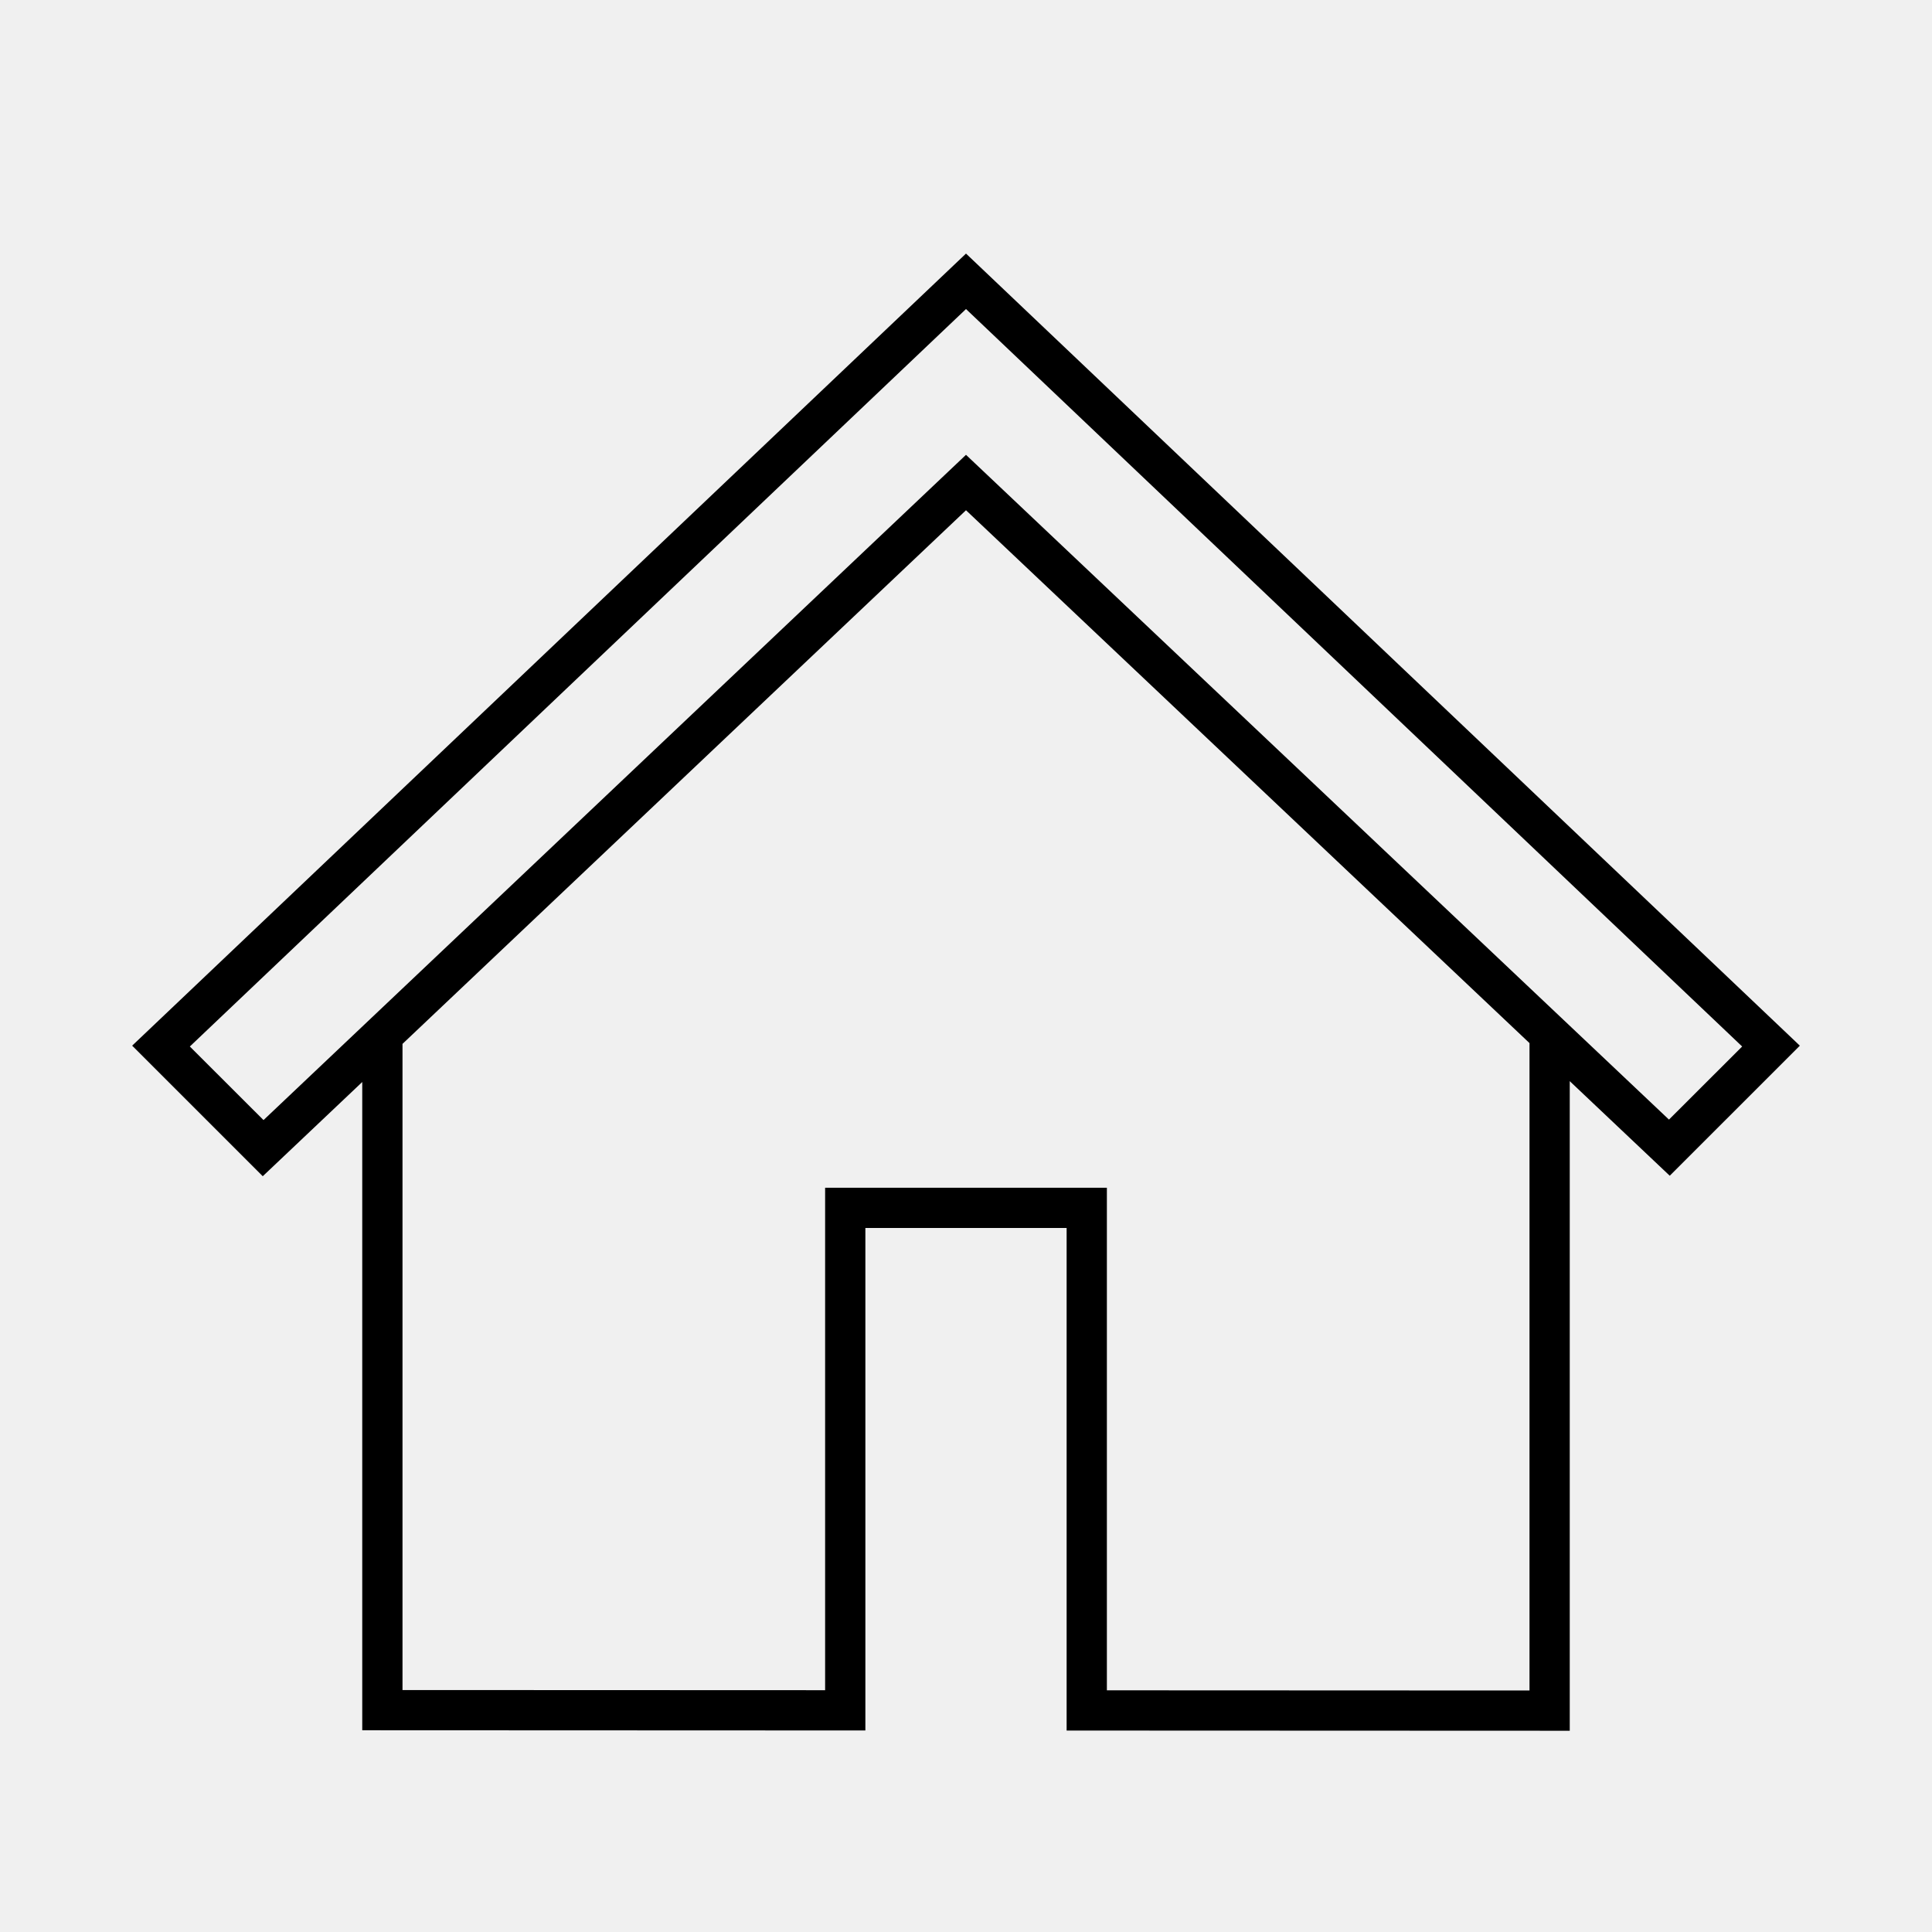
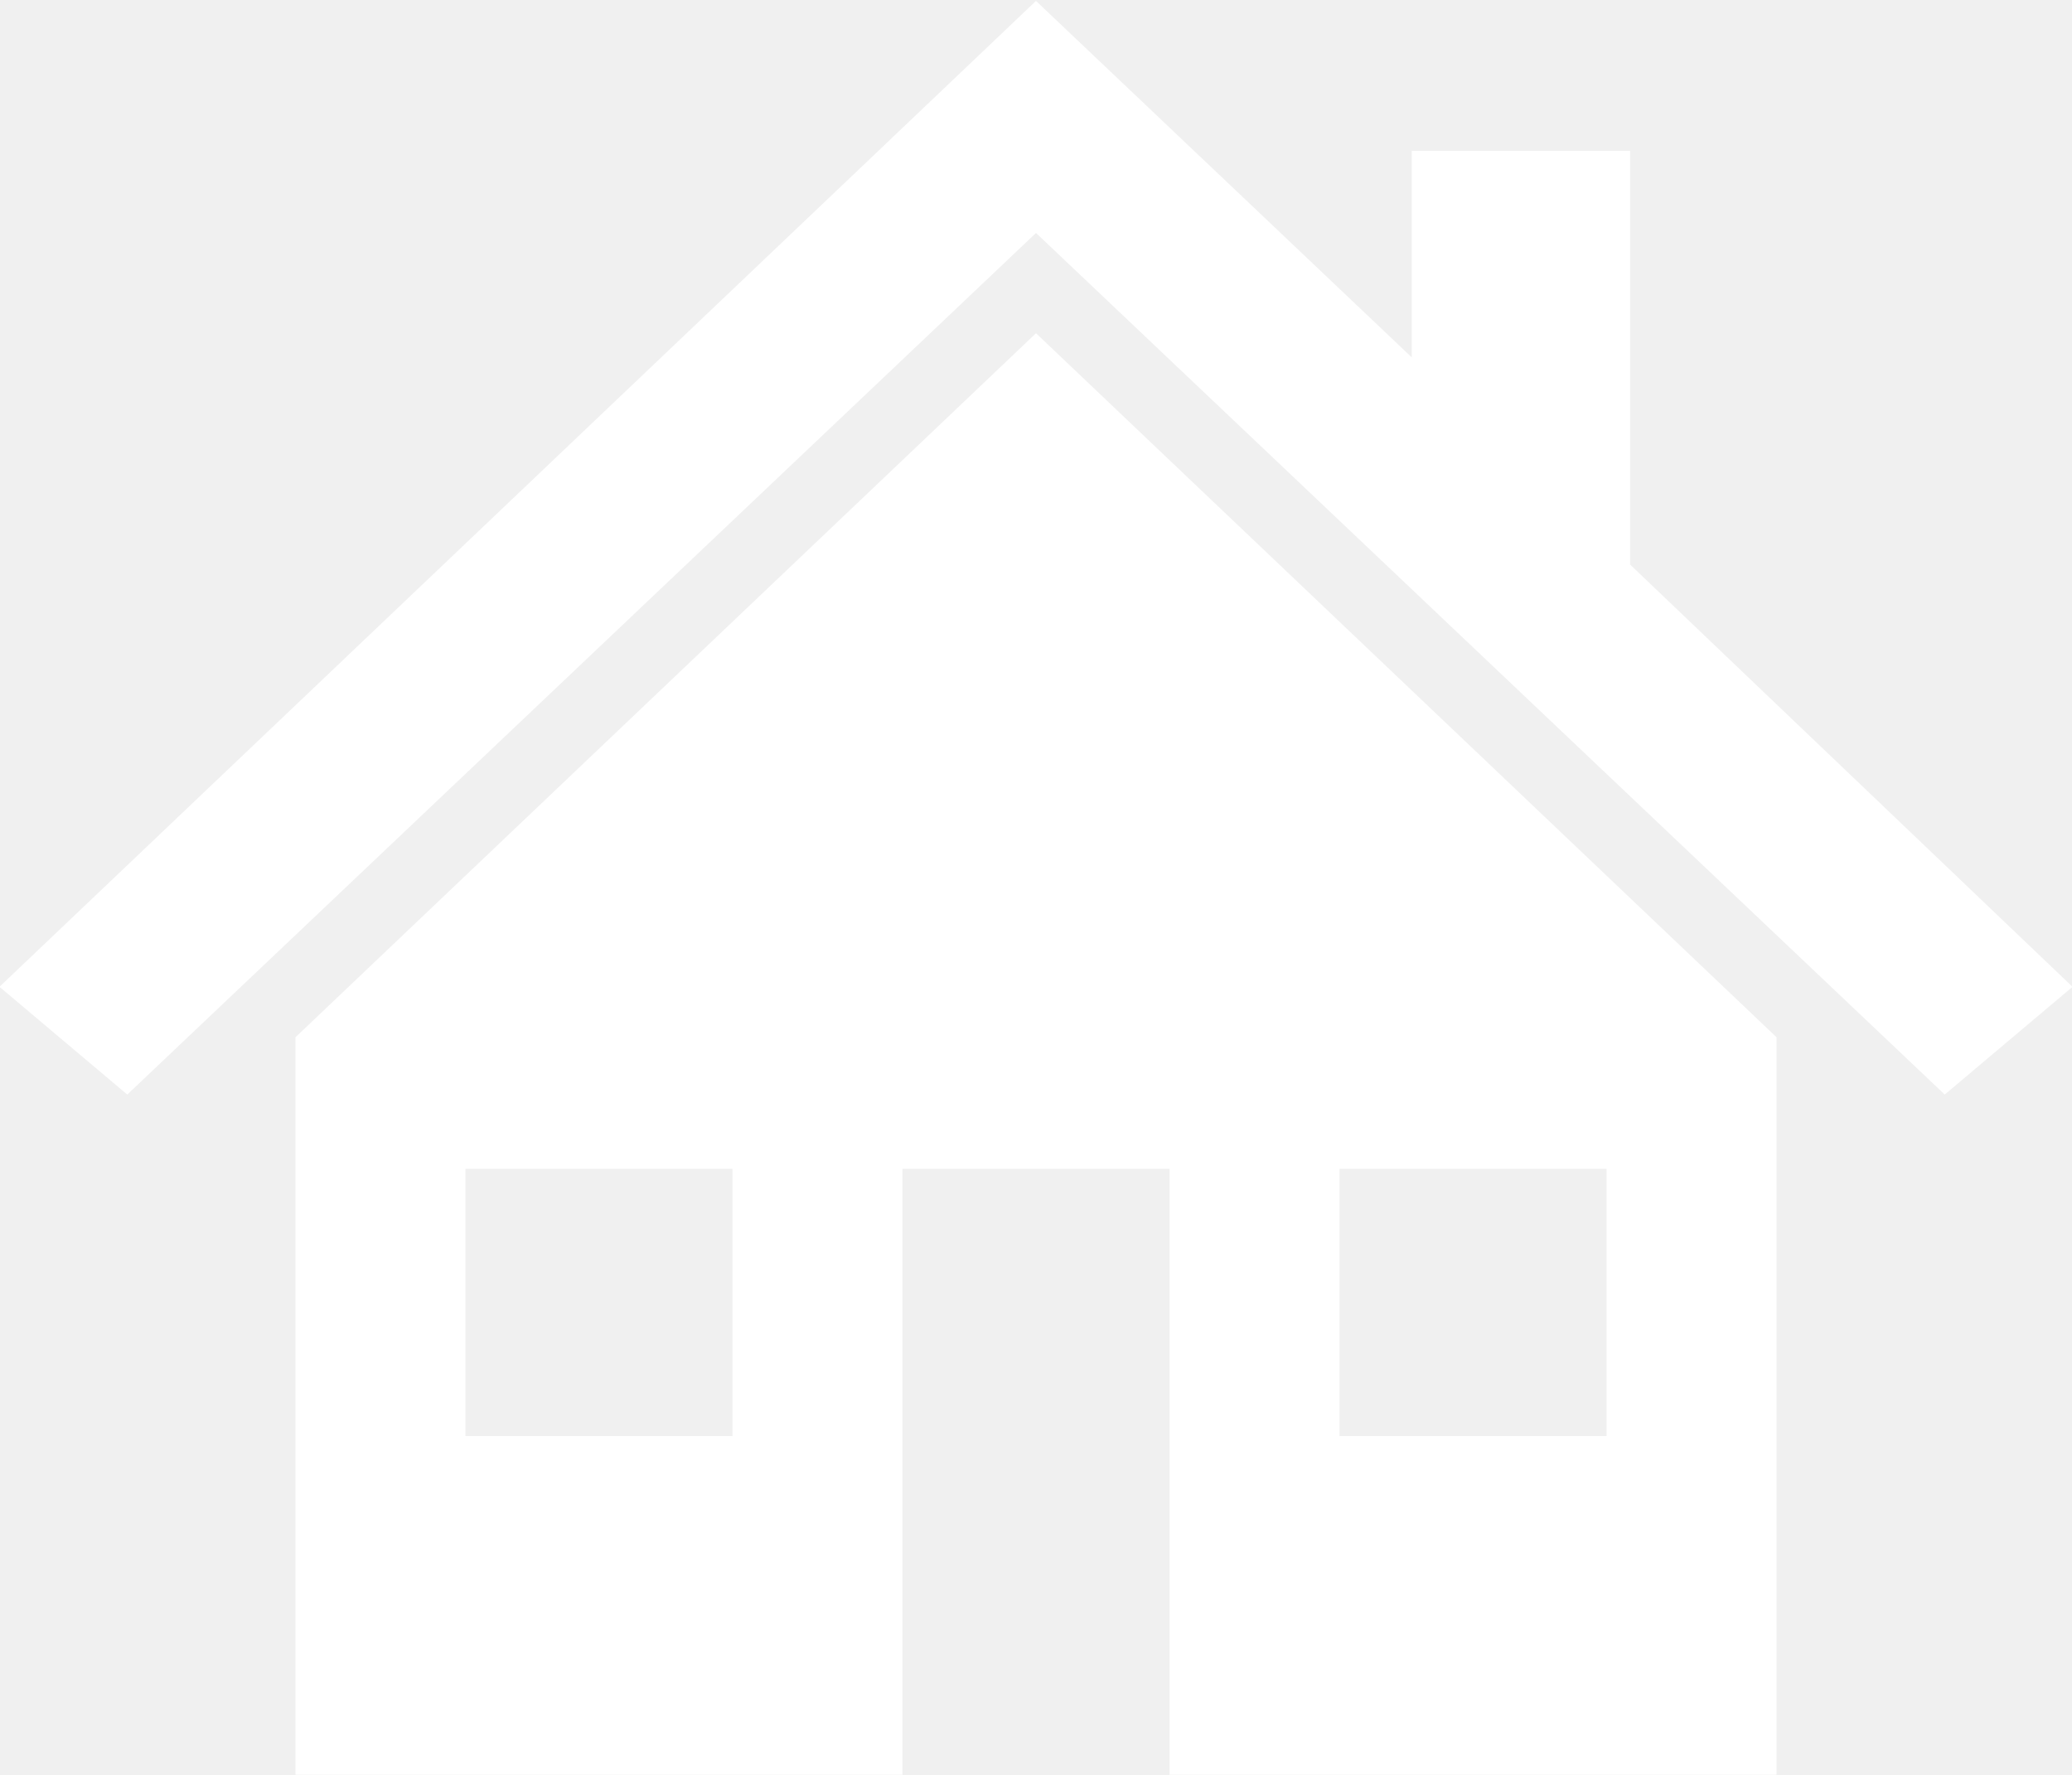
- <svg xmlns="http://www.w3.org/2000/svg" width="96" height="96" xml:space="preserve" overflow="hidden">
-   <g transform="translate(-592 -312)">
-     <path d="M598.567 363.958 605.056 370.446 610 365.764 610 397.976 635 397.986 635 373.017 645 373.017 645 397.99 670 398 670 365.722 674.969 370.422 681.433 363.959 640 324.6ZM668 396 647 395.991 647 371.017 633 371.017 633 395.985 612 395.977 612 363.87 640 337.354 668 363.831ZM605.094 367.656 601.433 364 640 327.356 678.567 364 674.93 367.632 640 334.6Z" />
+ <svg xmlns="http://www.w3.org/2000/svg" width="293" height="251" xml:space="preserve" overflow="hidden">
+   <g transform="translate(-2054 -1112)">
+     <path d="M2282.79 1192.58 2282.79 1135.05 2255.36 1135.05 2255.36 1166.55 2200.5 1114.5 2200.5 1114.5 2056.5 1251.49 2071.93 1264.5 2200.5 1142.58 2200.5 1142.58 2329.07 1264.5 2344.5 1251.49Z" stroke="#FFFFFF" stroke-width="3.438" stroke-miterlimit="8" fill="#FFFFFF" fill-rule="evenodd" />
+     <path d="M2097.5 1259.44 2097.5 1361.5 2179.9 1361.5 2179.9 1275.59 2221.1 1275.59 2221.1 1361.5 2303.5 1361.5 2303.5 1259.44 2200.5 1161.5 2097.5 1259.44ZM2159.3 1316.83 2118.1 1316.83 2118.1 1275.59 2159.3 1275.59 2159.3 1316.83ZM2241.7 1275.59 2282.9 1275.59 2282.9 1316.83 2241.7 1316.83 2241.7 1275.59Z" stroke="#FFFFFF" stroke-width="3.438" stroke-miterlimit="8" fill="#FFFFFF" fill-rule="evenodd" />
  </g>
</svg>
